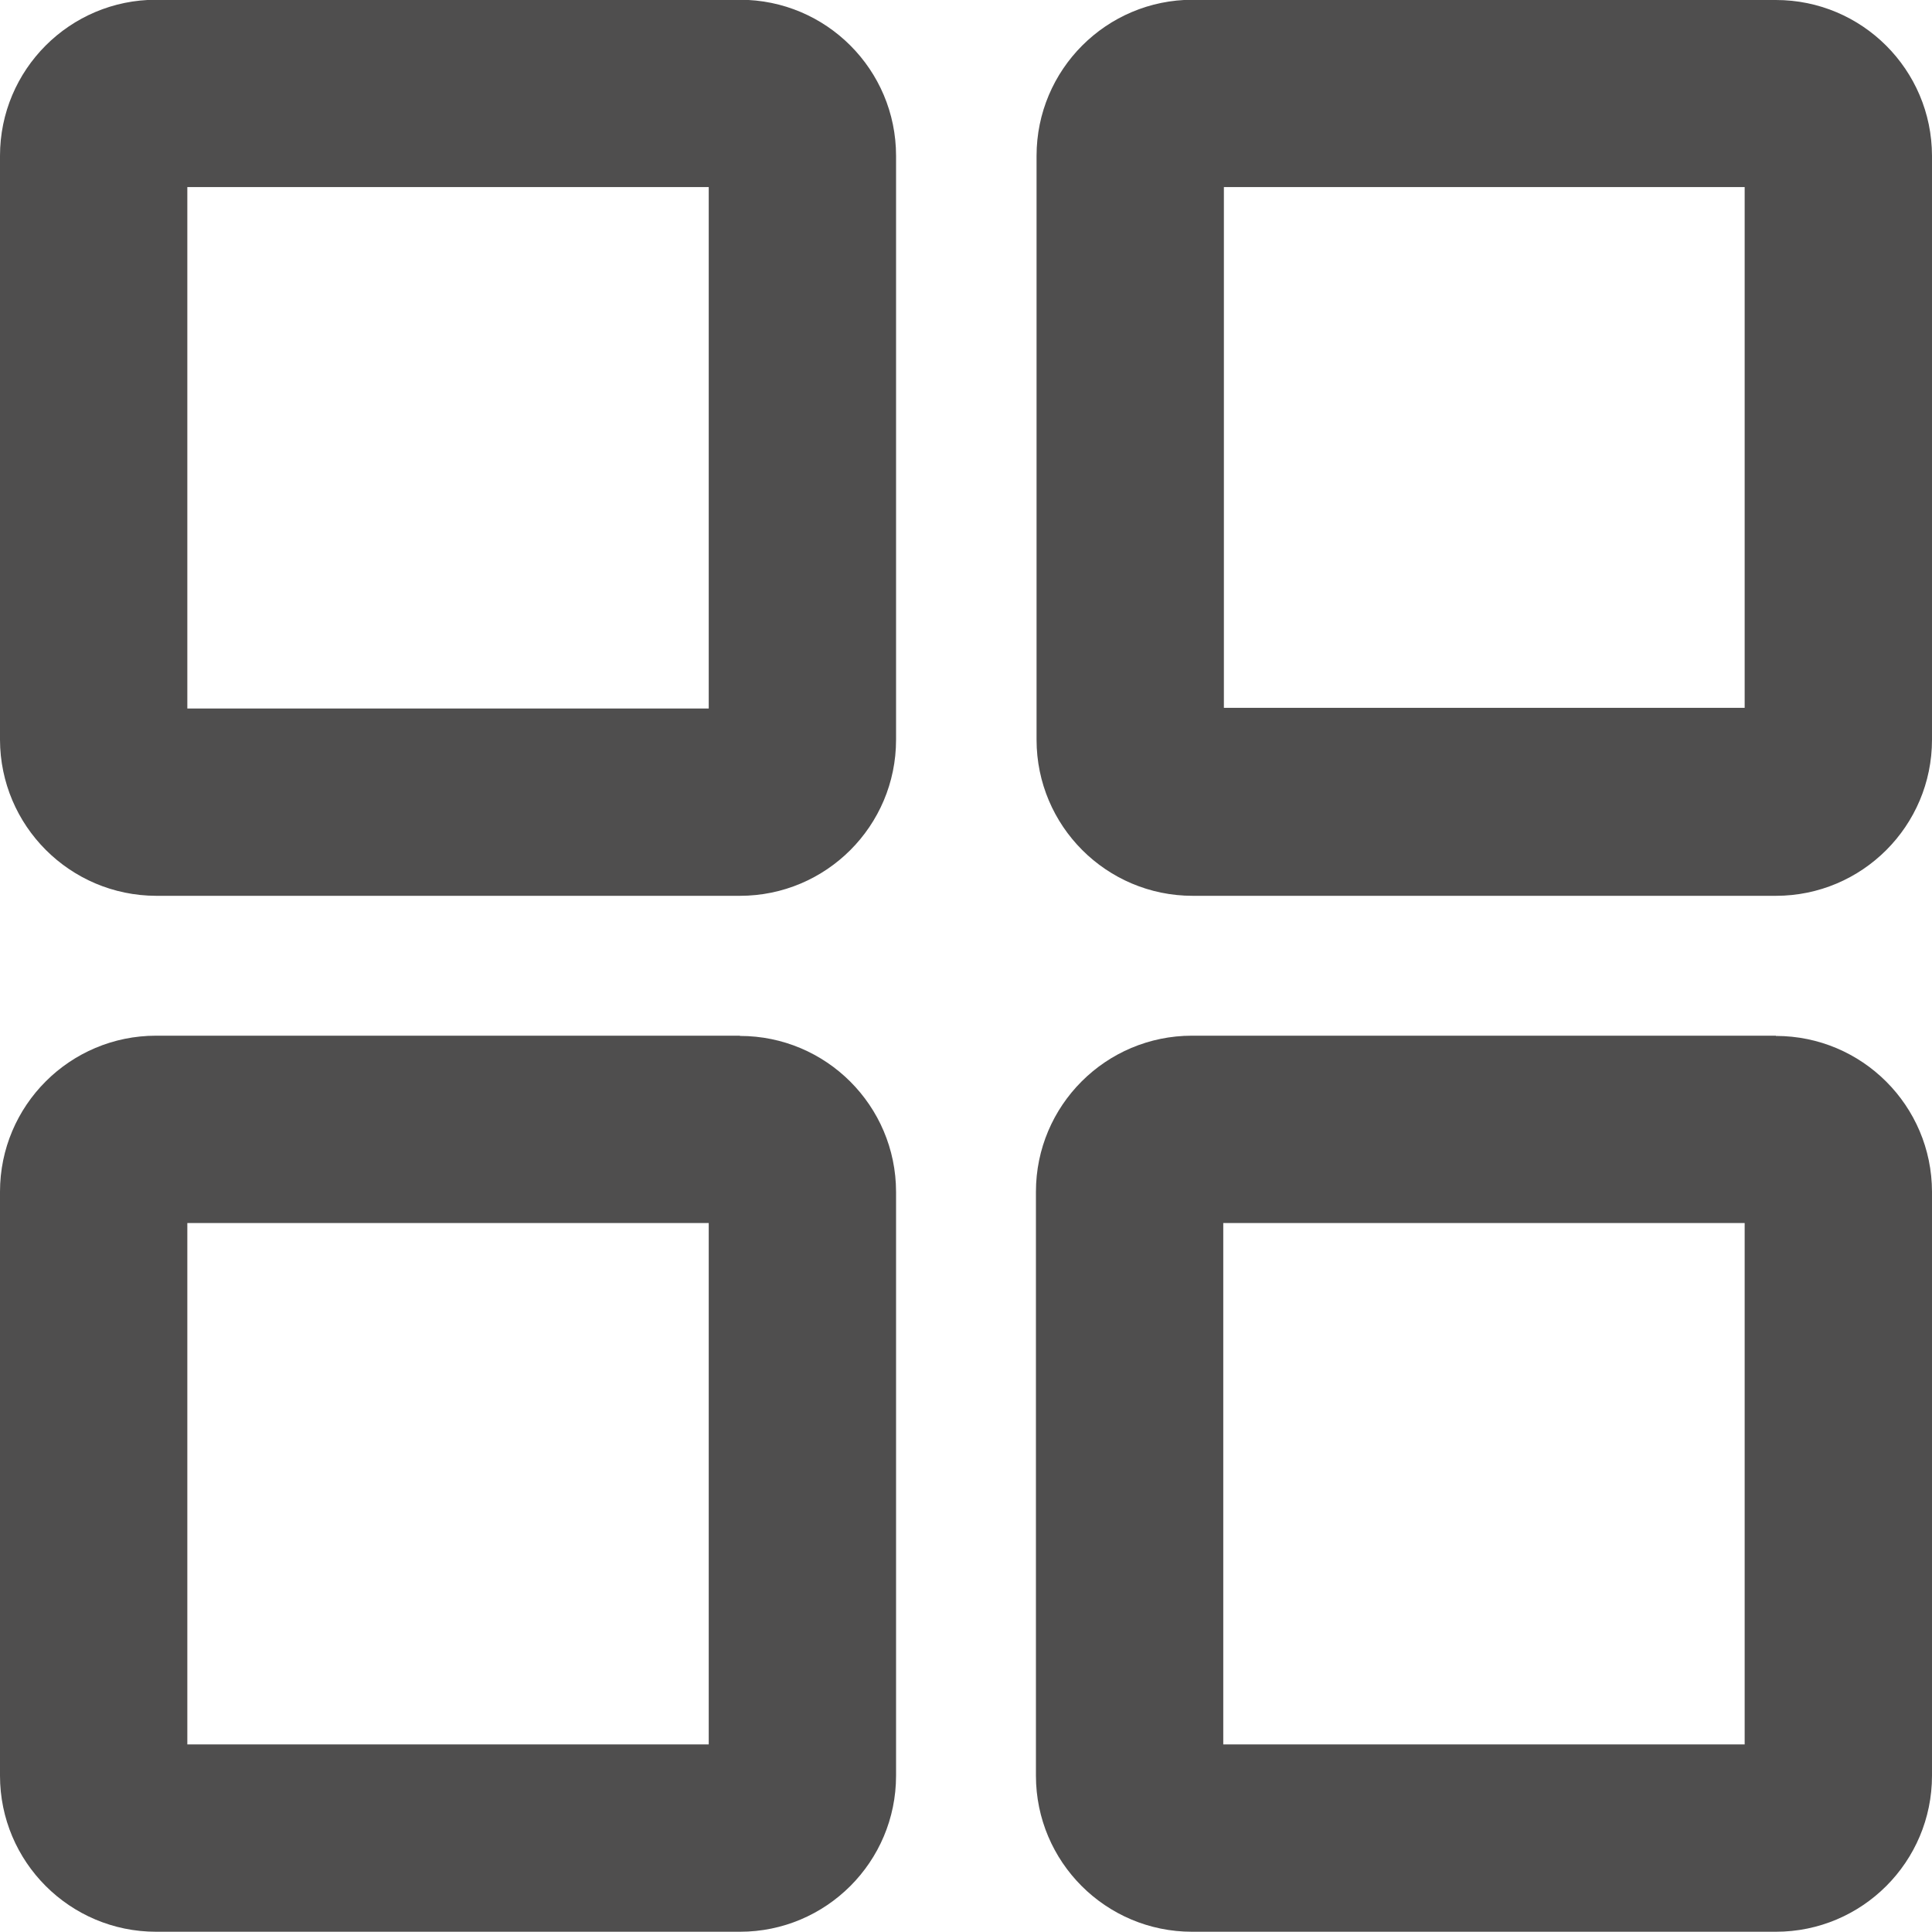
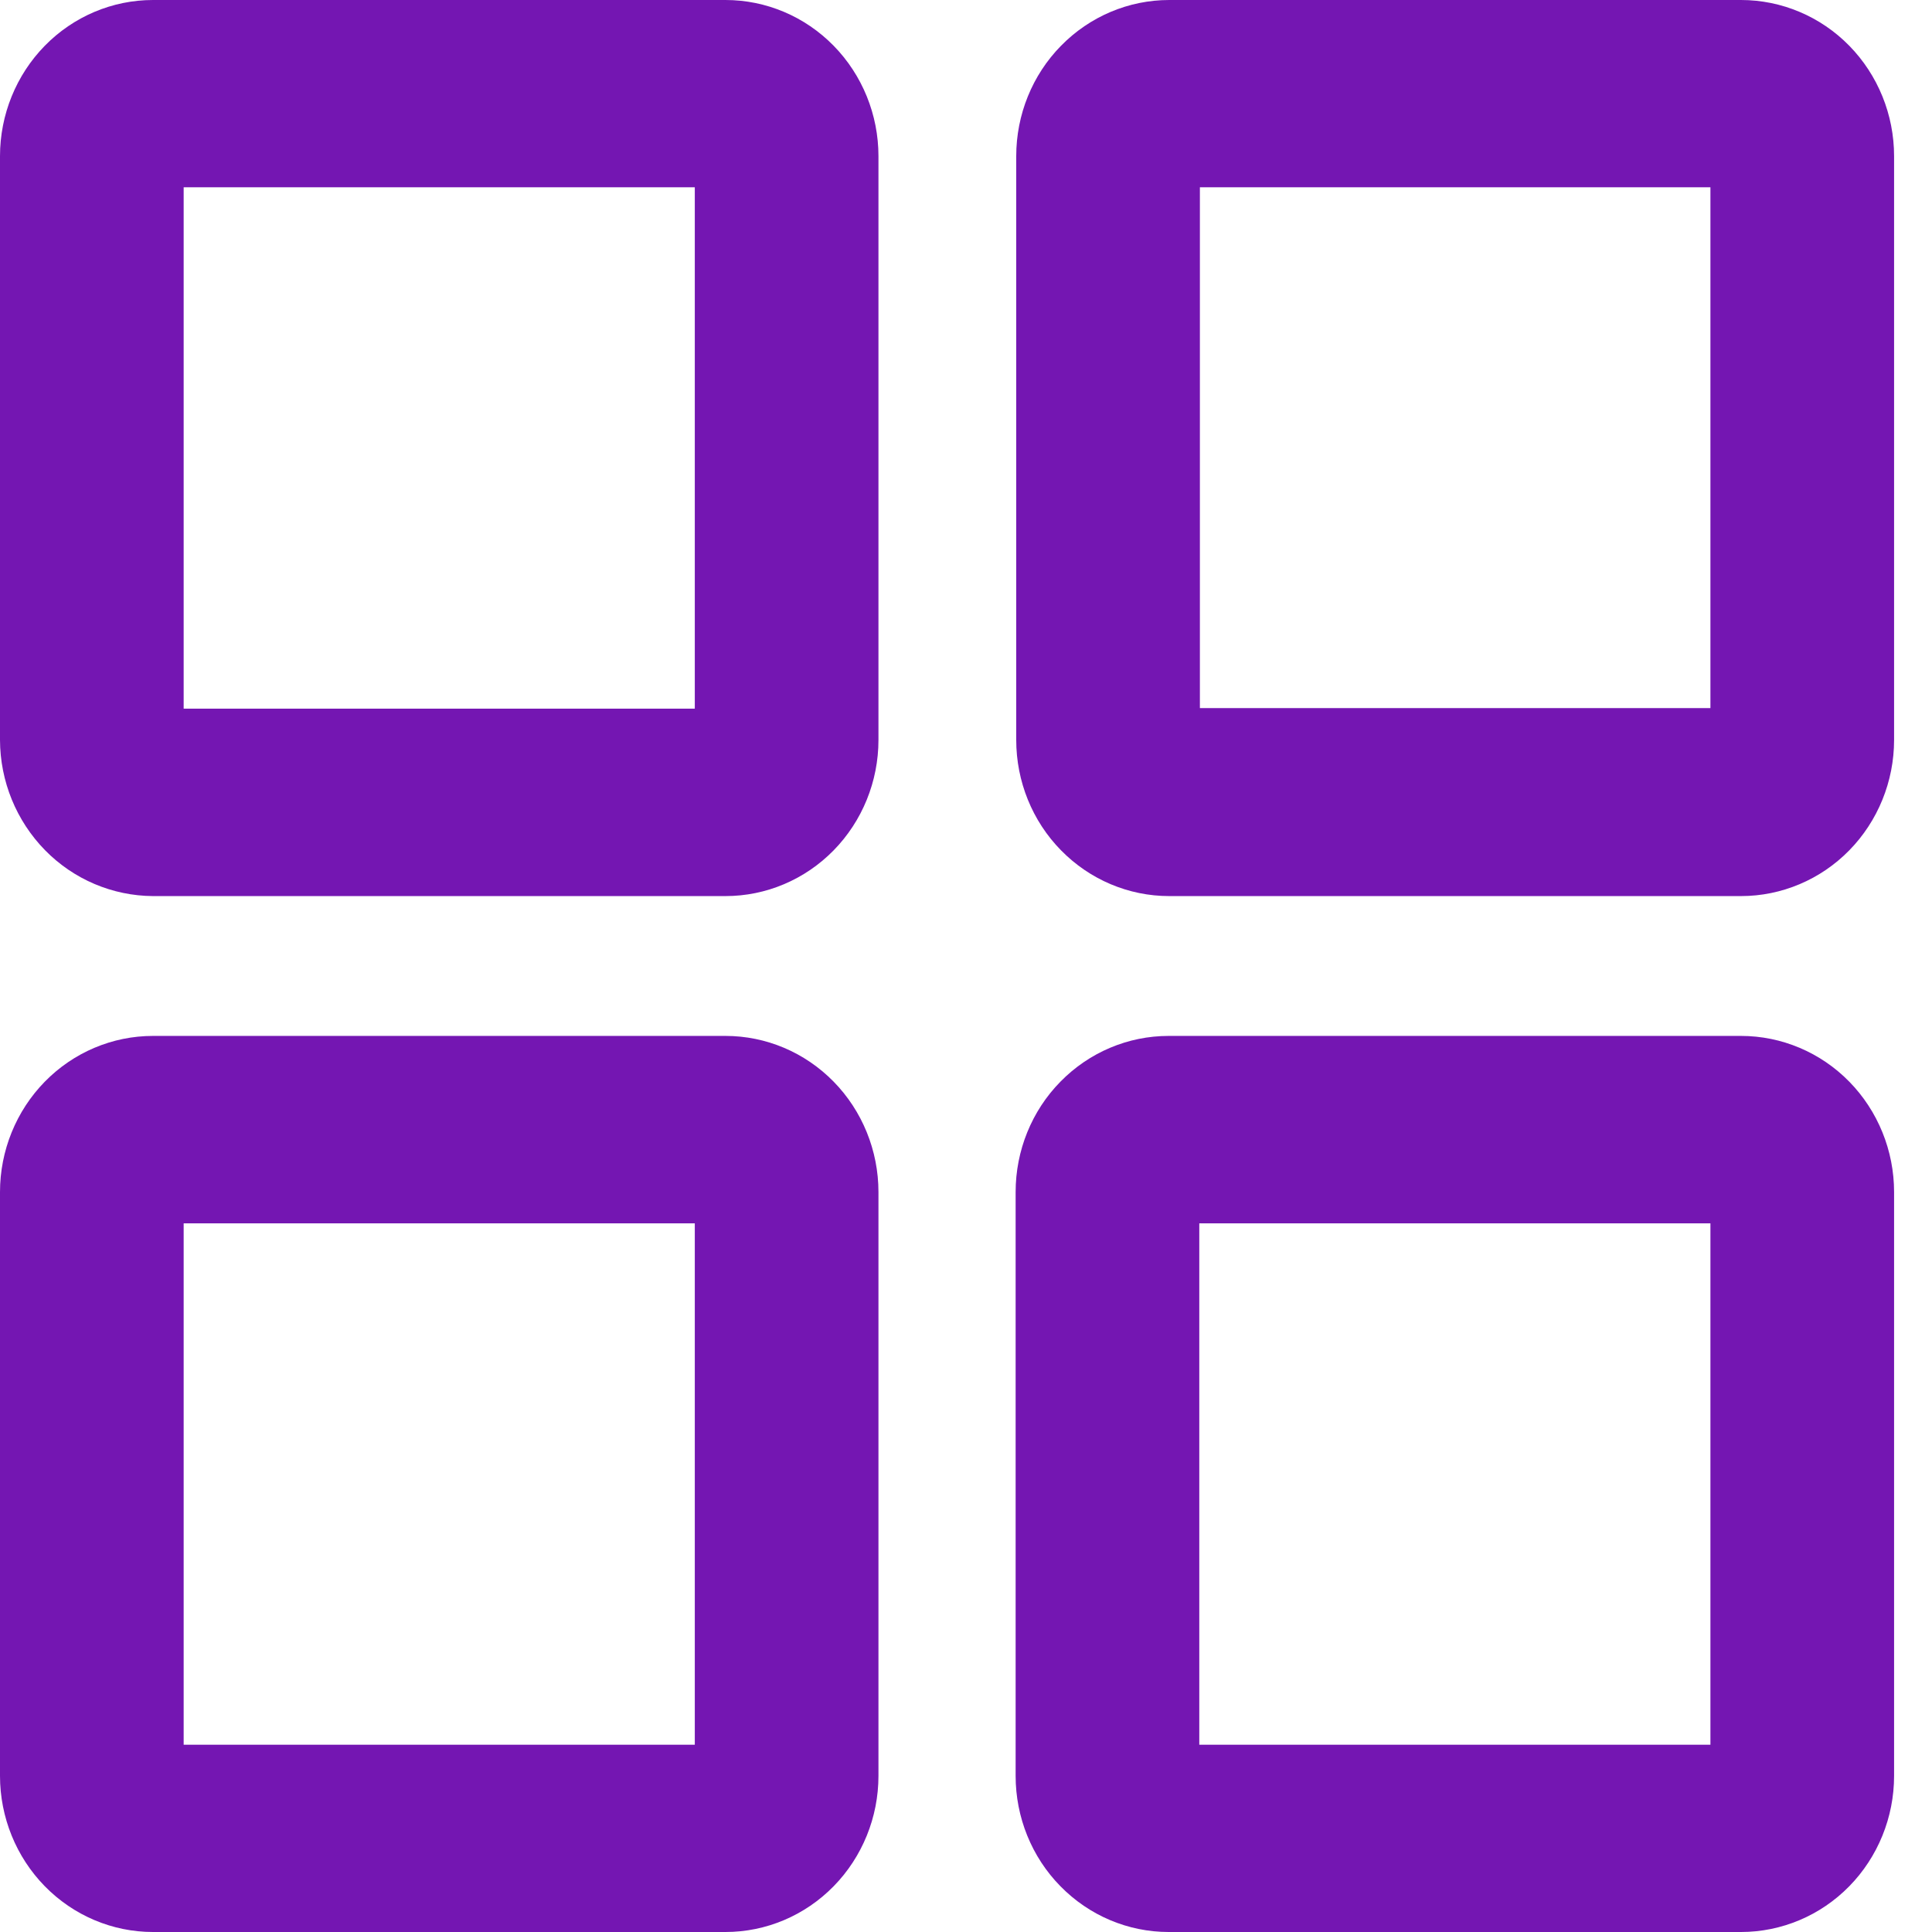
- <svg xmlns="http://www.w3.org/2000/svg" width="30.94" height="30.94" viewBox="0 0 30.94 30.94">
-   <g id="grind-menu" transform="translate(-1551.706 -282.354)">
-     <g id="组_69" data-name="组 69">
-       <path id="路径_41" data-name="路径 41" d="M1554.206,296.7h9.35a2.5,2.5,0,0,0,2.5-2.5v-9.35a2.5,2.5,0,0,0-2.5-2.5h-9.35a2.5,2.5,0,0,0-2.5,2.5v9.35A2.507,2.507,0,0,0,1554.206,296.7Zm.5-11.35h8.35v8.35h-8.35Zm8.85,13.59h-9.35a2.5,2.5,0,0,0-2.5,2.5v9.35a2.5,2.5,0,0,0,2.5,2.5h9.35a2.5,2.5,0,0,0,2.5-2.5v-9.35A2.5,2.5,0,0,0,1563.556,298.944Zm-.5,11.35h-8.35v-8.35h8.35Zm17.09-27.94h-9.34a2.5,2.5,0,0,0-2.5,2.5v9.35a2.5,2.5,0,0,0,2.5,2.5h9.34a2.5,2.5,0,0,0,2.5-2.5v-9.35A2.5,2.5,0,0,0,1580.146,282.354Zm-.5,11.34h-8.34v-8.34h8.34Zm.5,5.25h-9.35a2.5,2.5,0,0,0-2.5,2.5v9.35a2.5,2.5,0,0,0,2.5,2.5h9.35a2.5,2.5,0,0,0,2.5-2.5v-9.35A2.5,2.5,0,0,0,1580.146,298.944Zm-.5,11.35h-8.35v-8.35h8.35Z" fill="#4f4e4e" />
-     </g>
-   </g>
+ <svg xmlns="http://www.w3.org/2000/svg" width="16" height="16" viewBox="0 0 16 16" fill="none">
+   <path d="M1.267 7.421H6.008C6.344 7.421 6.666 7.285 6.904 7.042C7.141 6.8 7.275 6.471 7.275 6.128V1.293C7.275 0.95 7.141 0.621 6.904 0.379C6.666 0.136 6.344 0 6.008 0H1.267C0.931 0 0.609 0.136 0.371 0.379C0.134 0.621 0 0.95 0 1.293V6.128C0.001 6.47 0.135 6.798 0.373 7.041C0.61 7.283 0.932 7.419 1.267 7.421ZM1.521 1.551H5.754V5.869H1.521V1.551ZM6.008 8.579H1.267C0.931 8.579 0.609 8.715 0.371 8.958C0.134 9.2 0 9.529 0 9.872V14.707C0 15.05 0.134 15.379 0.371 15.621C0.609 15.864 0.931 16 1.267 16H6.008C6.344 16 6.666 15.864 6.904 15.621C7.141 15.379 7.275 15.05 7.275 14.707V9.872C7.275 9.529 7.141 9.2 6.904 8.958C6.666 8.715 6.344 8.579 6.008 8.579ZM5.754 14.449H1.521V10.131H5.754V14.449ZM14.418 0H9.683C9.347 0 9.025 0.136 8.787 0.379C8.549 0.621 8.416 0.95 8.416 1.293V6.128C8.416 6.471 8.549 6.8 8.787 7.042C9.025 7.285 9.347 7.421 9.683 7.421H14.418C14.754 7.421 15.077 7.285 15.315 7.042C15.552 6.8 15.686 6.471 15.686 6.128V1.293C15.686 0.95 15.552 0.621 15.315 0.379C15.077 0.136 14.754 0 14.418 0ZM14.165 5.864H9.937V1.551H14.165V5.864ZM14.418 8.579H9.678C9.342 8.579 9.02 8.715 8.782 8.958C8.544 9.2 8.411 9.529 8.411 9.872V14.707C8.411 15.05 8.544 15.379 8.782 15.621C9.02 15.864 9.342 16 9.678 16H14.418C14.754 16 15.077 15.864 15.315 15.621C15.552 15.379 15.686 15.05 15.686 14.707V9.872C15.686 9.529 15.552 9.2 15.315 8.958C15.077 8.715 14.754 8.579 14.418 8.579ZM14.165 14.449H9.932V10.131H14.165V14.449Z" fill="#7416B2" />
</svg>
